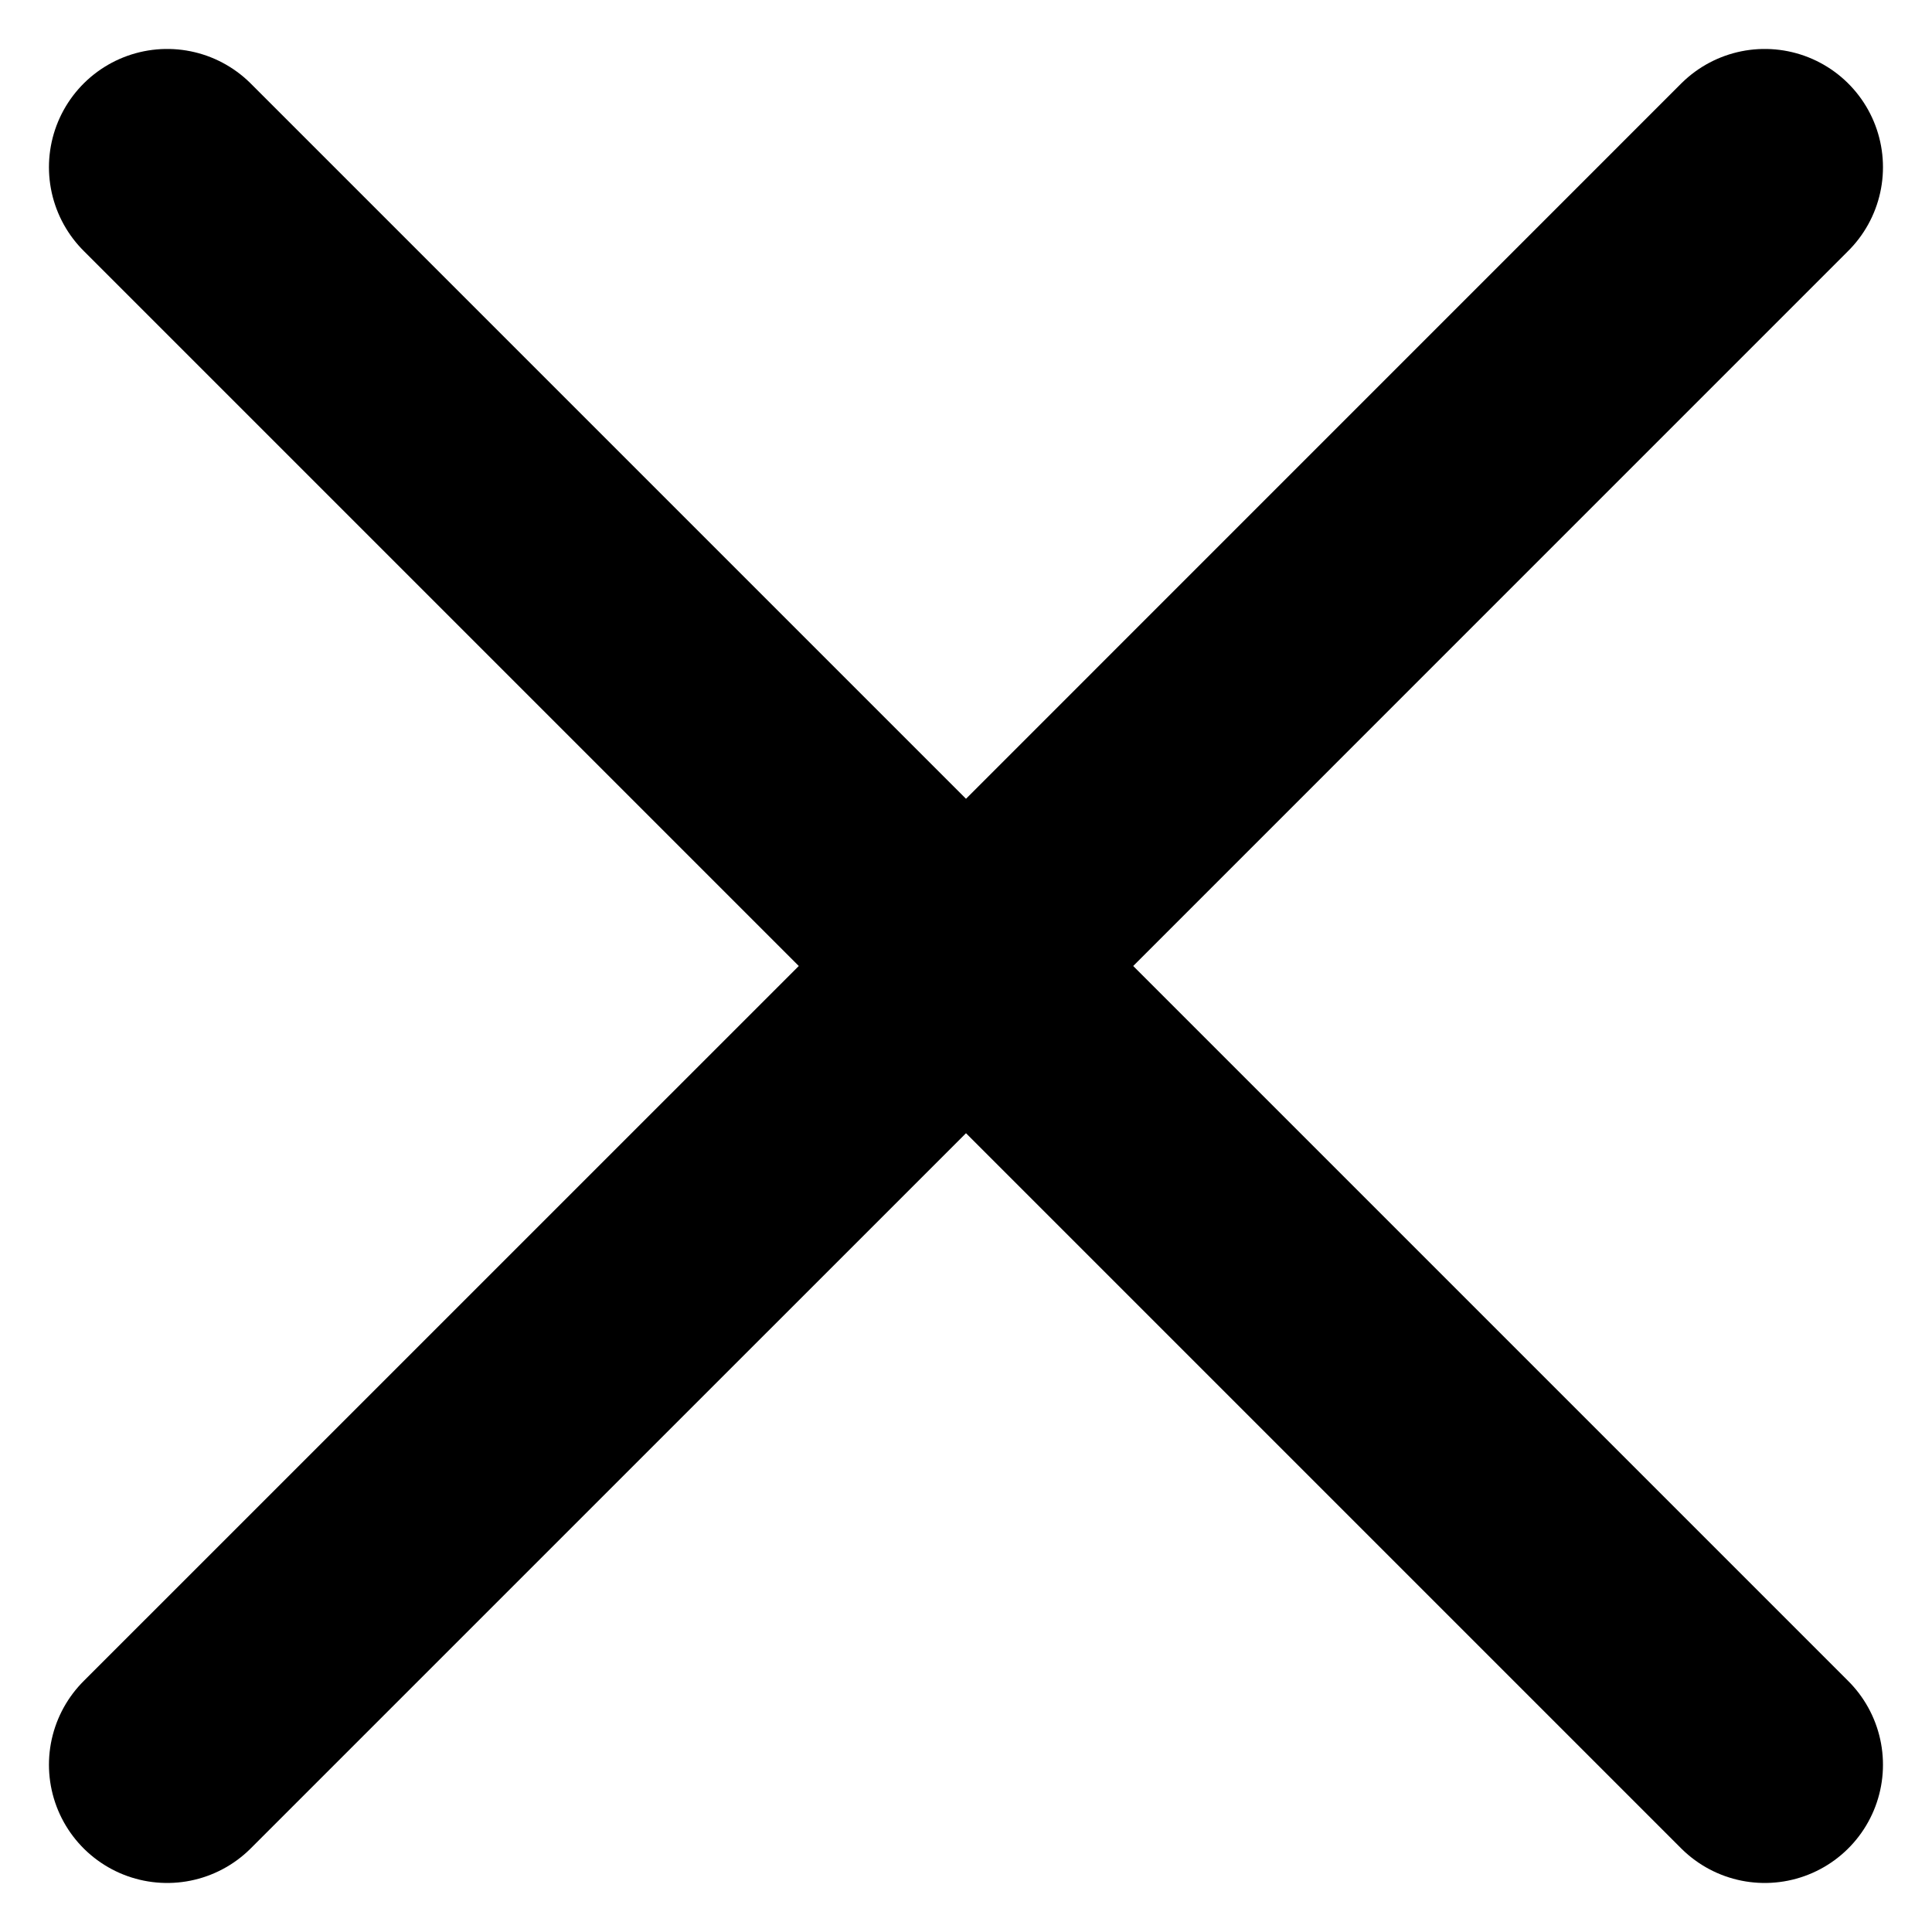
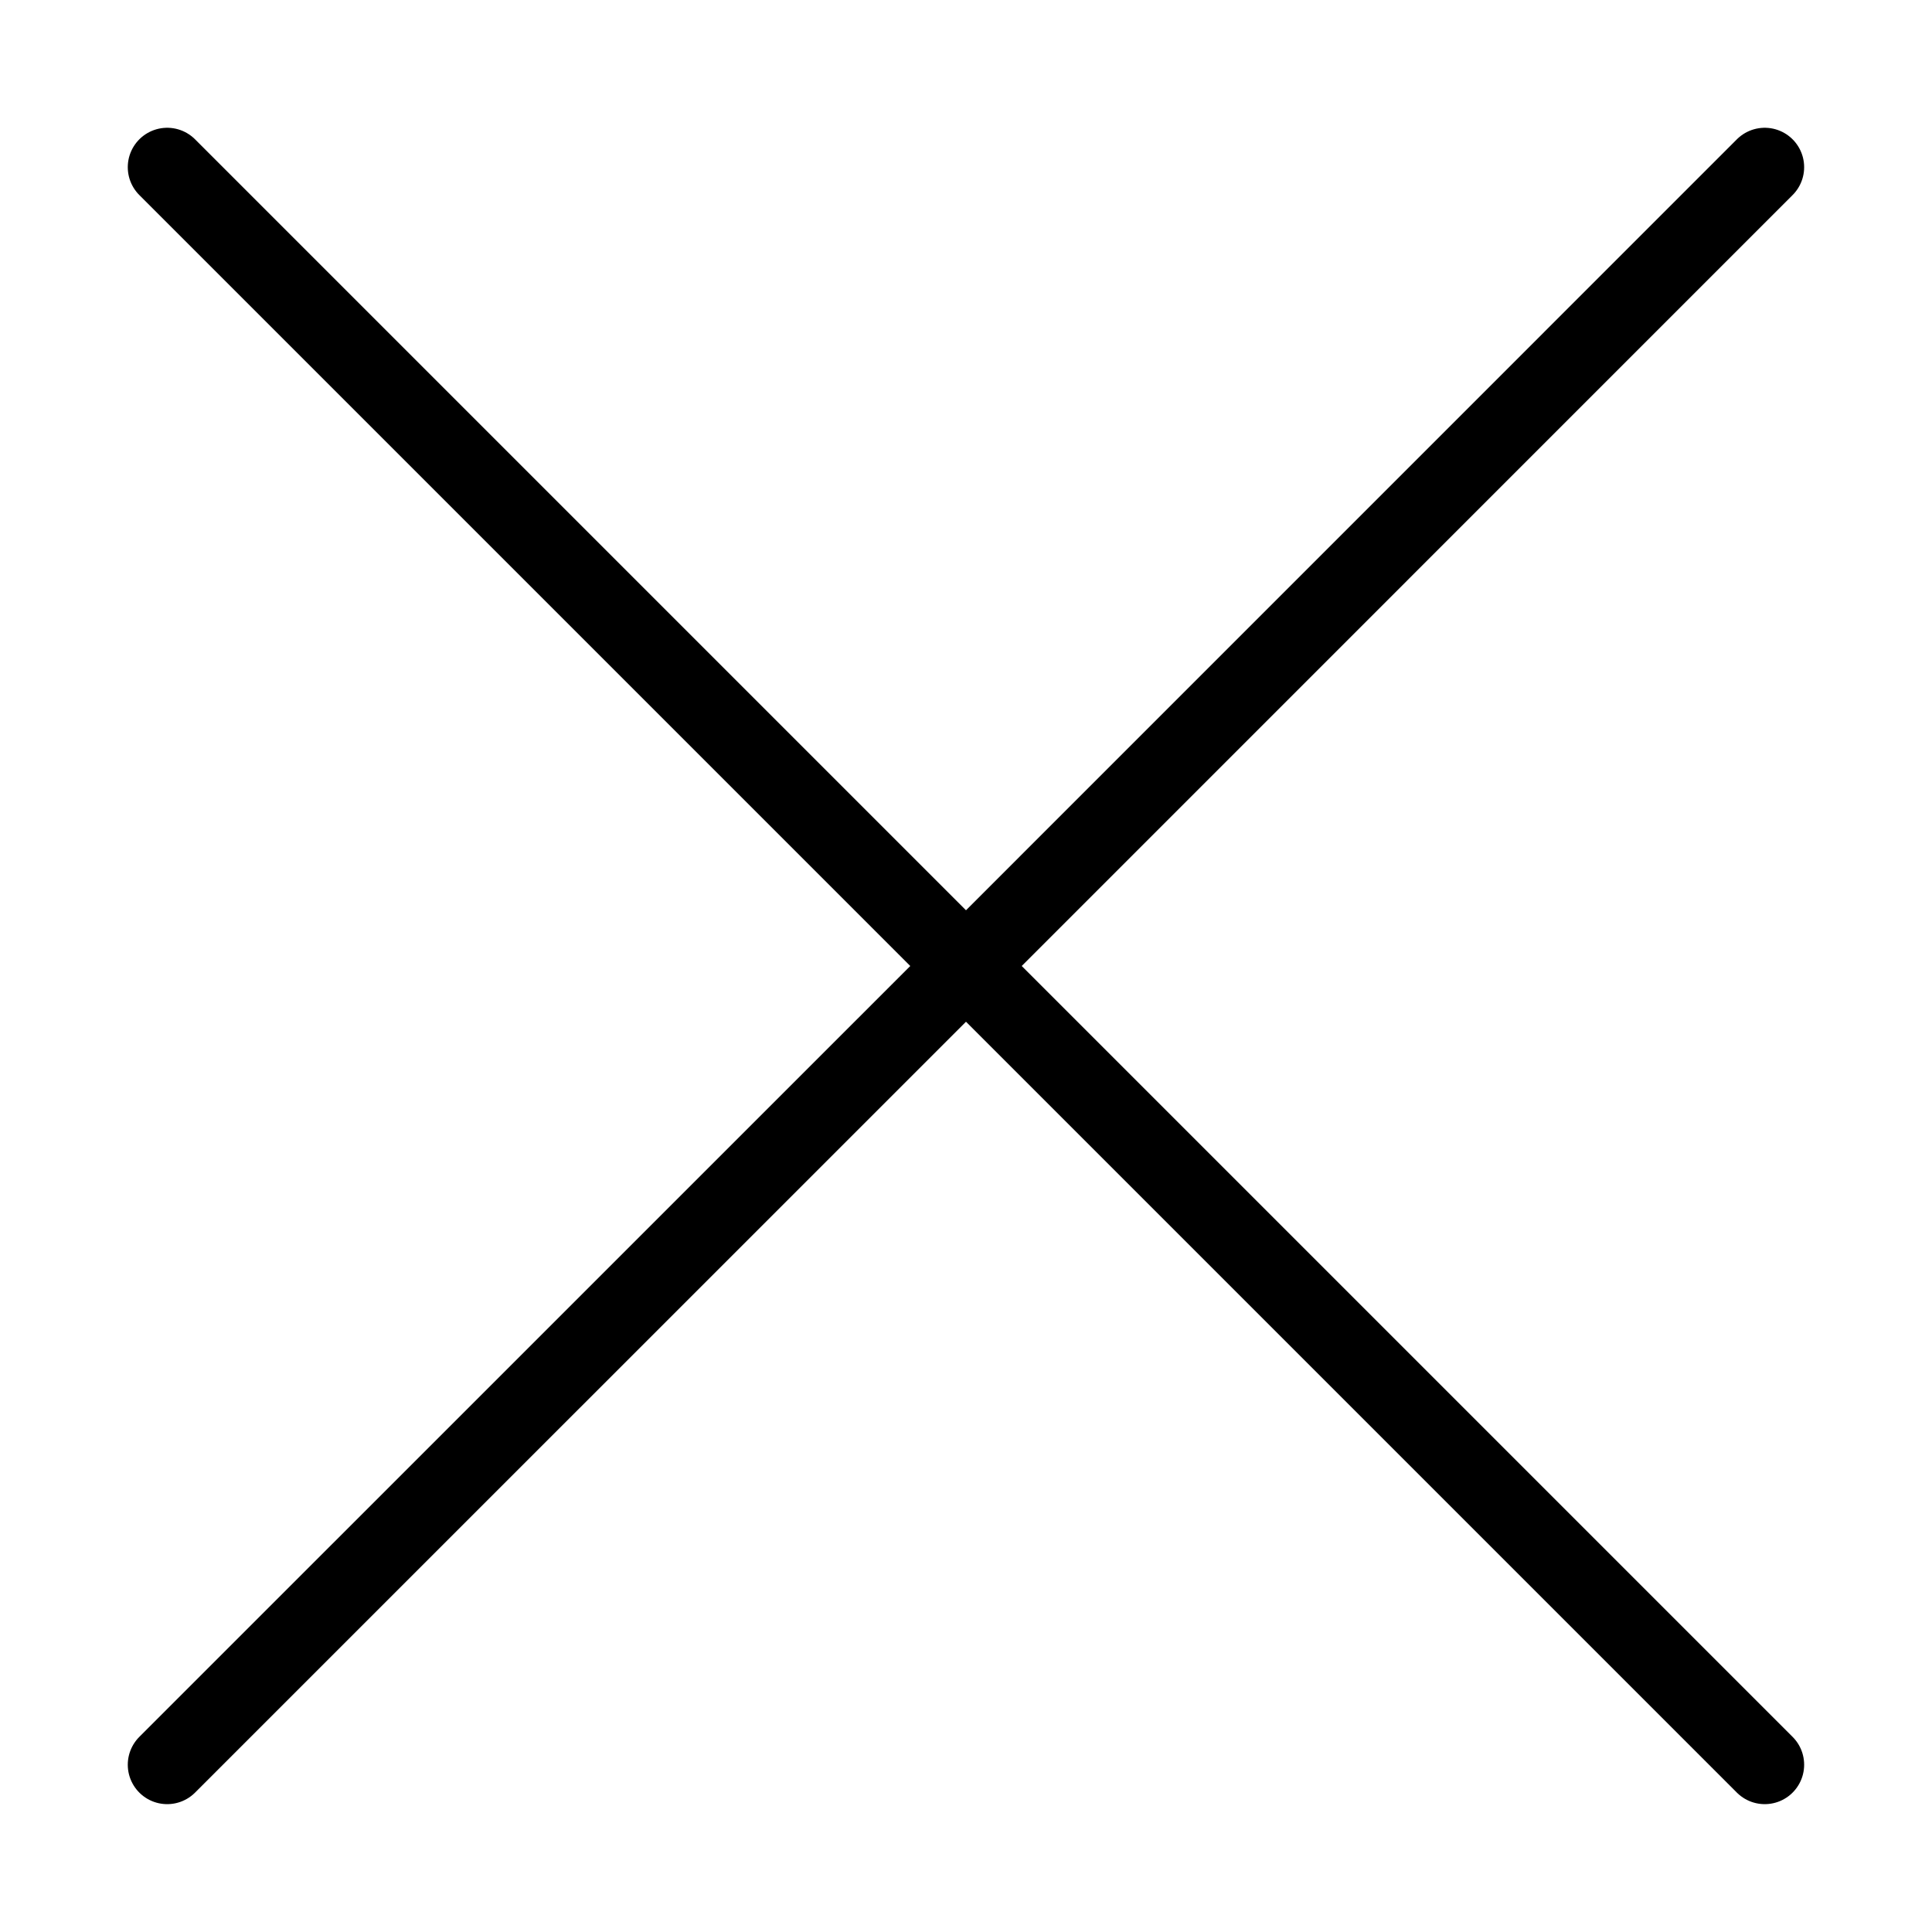
- <svg xmlns="http://www.w3.org/2000/svg" width="24.51" height="24.51" viewBox="0 0 24.51 24.51">
-   <path id="cancel" d="M6.758,27.024,16.892,16.891M27.025,6.757,16.892,16.891m0,0L6.758,6.757M16.892,16.891,27.025,27.024" transform="translate(-4.637 -4.636)" fill="none" stroke="#000" stroke-linecap="round" stroke-linejoin="round" stroke-width="3" />
+ <svg xmlns="http://www.w3.org/2000/svg" viewBox="0 0 24.51 24.51">
+   <path id="cancel" d="M6.758,27.024,16.892,16.891M27.025,6.757,16.892,16.891m0,0L6.758,6.757M16.892,16.891,27.025,27.024" transform="translate(-4.637 -4.636)" fill="none" stroke="#000" stroke-linecap="round" stroke-linejoin="round" stroke-width="1" />
</svg>
